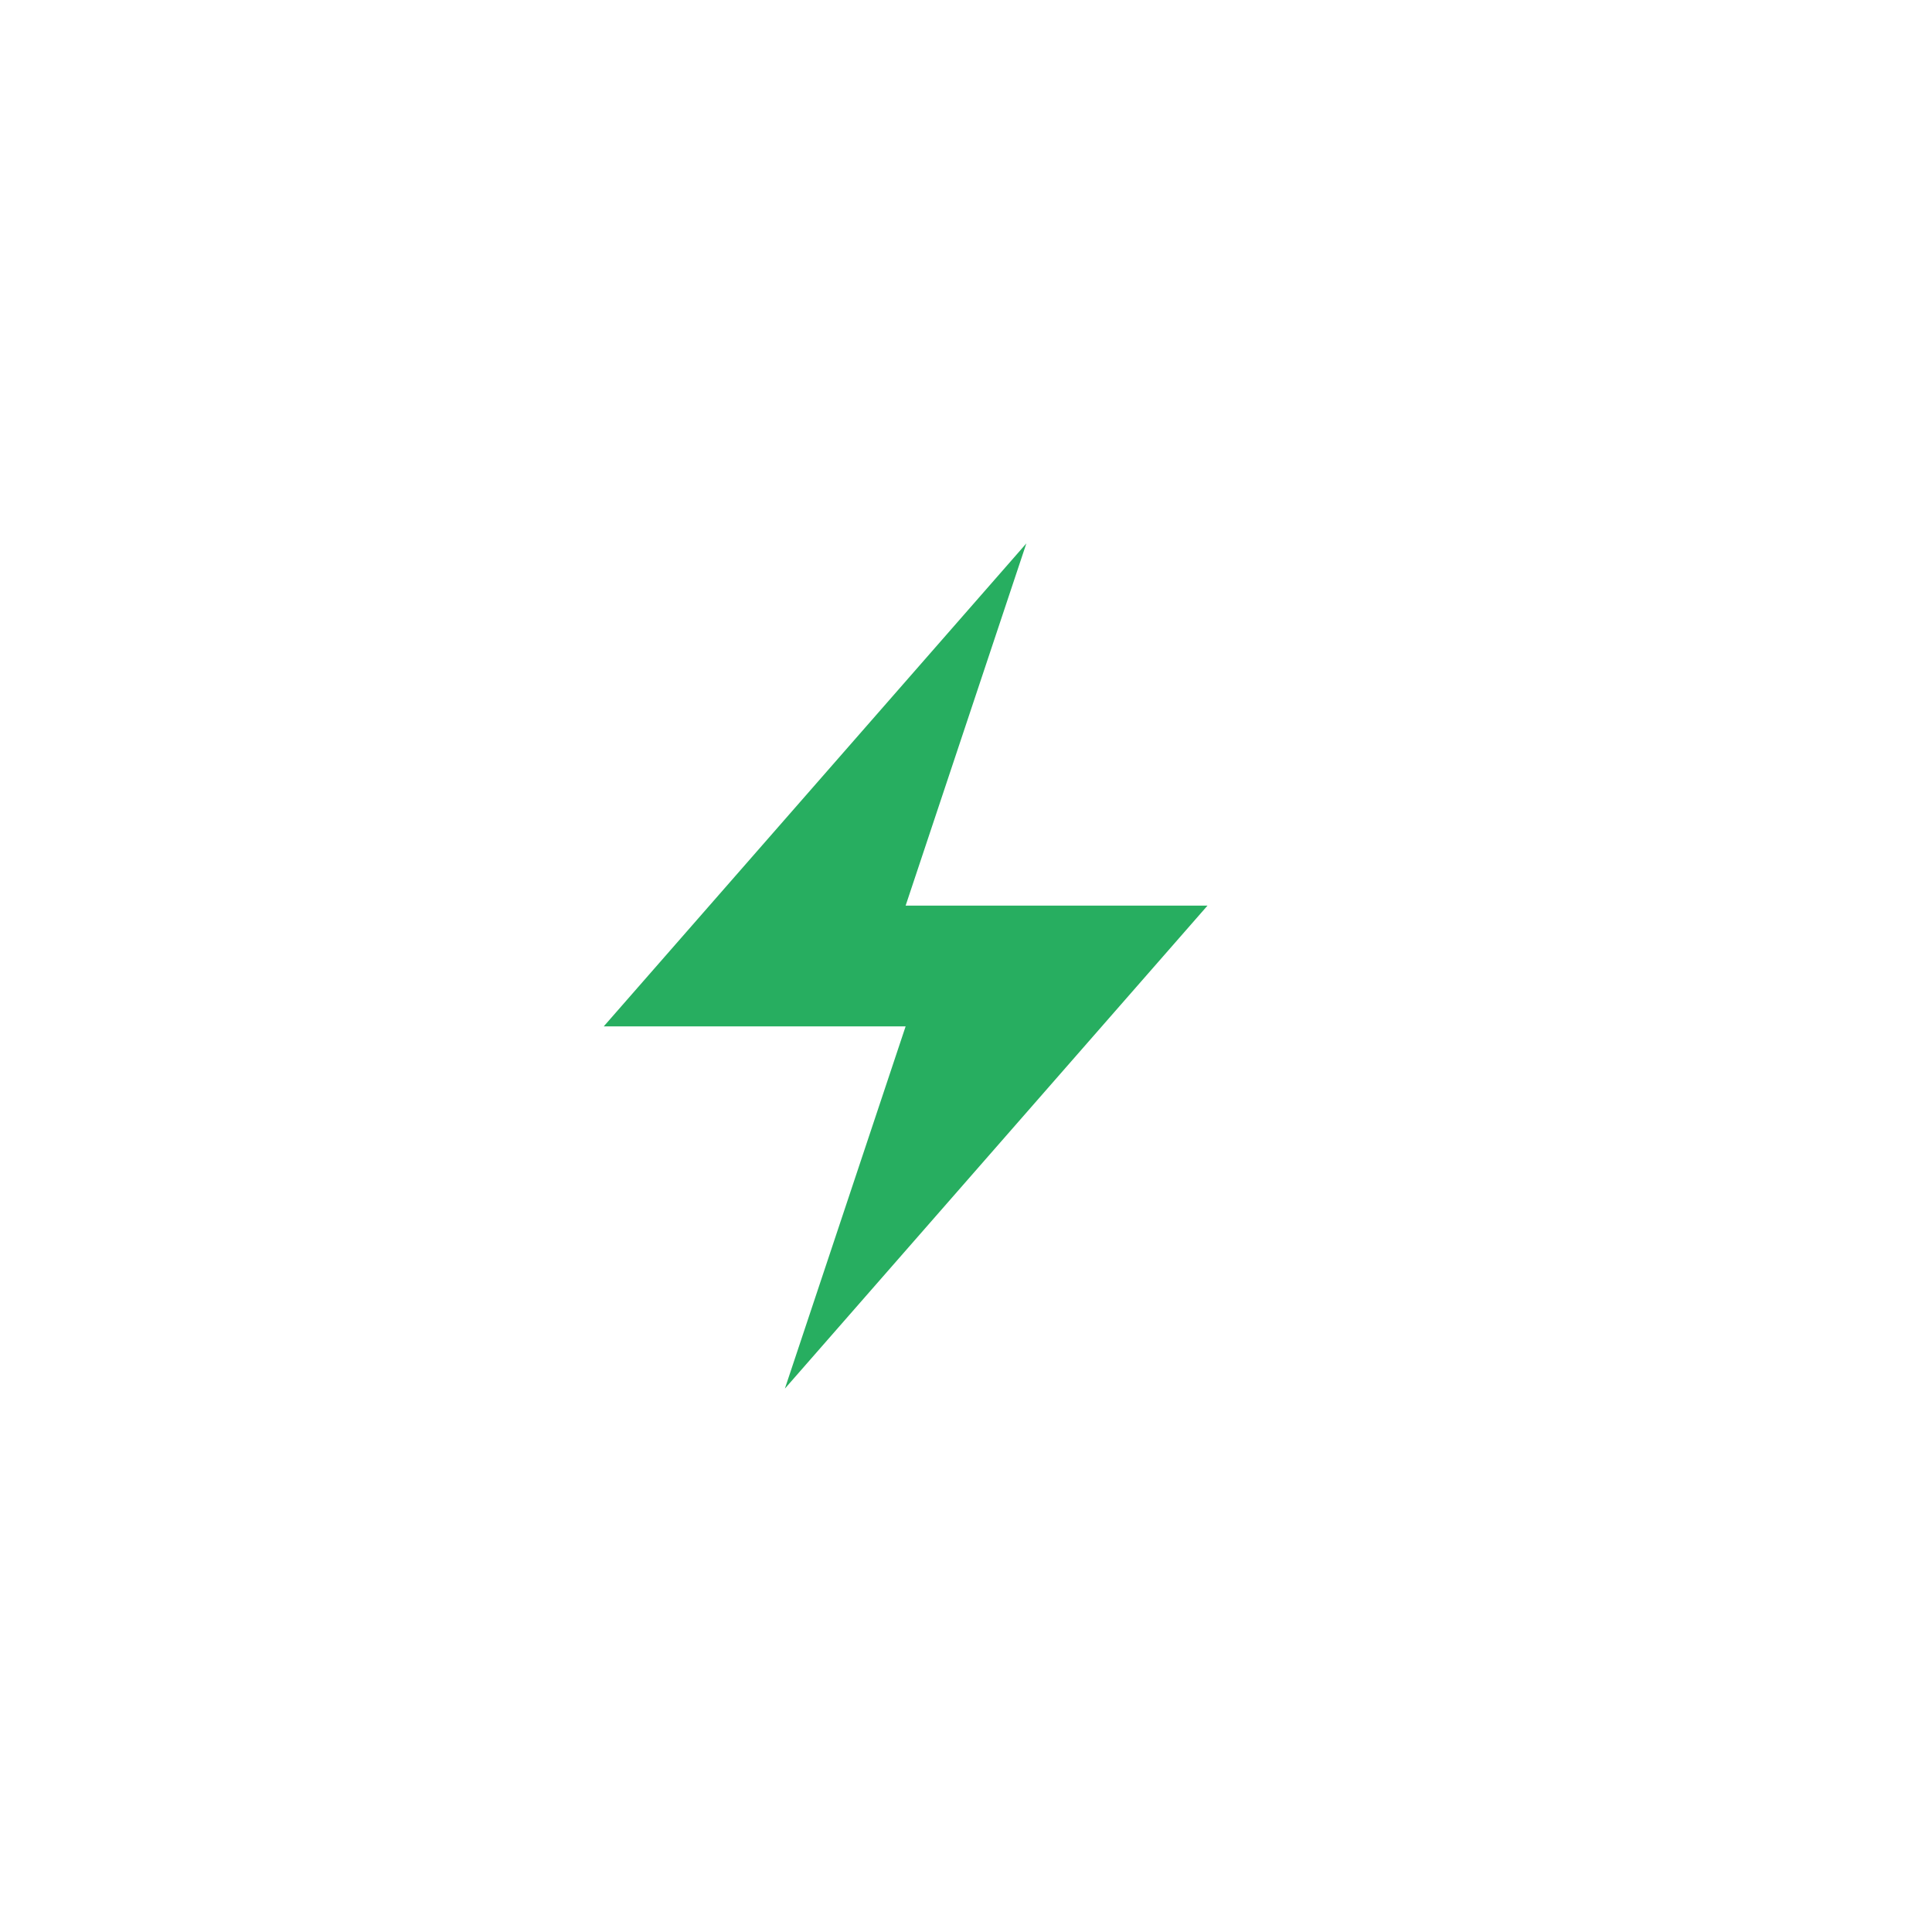
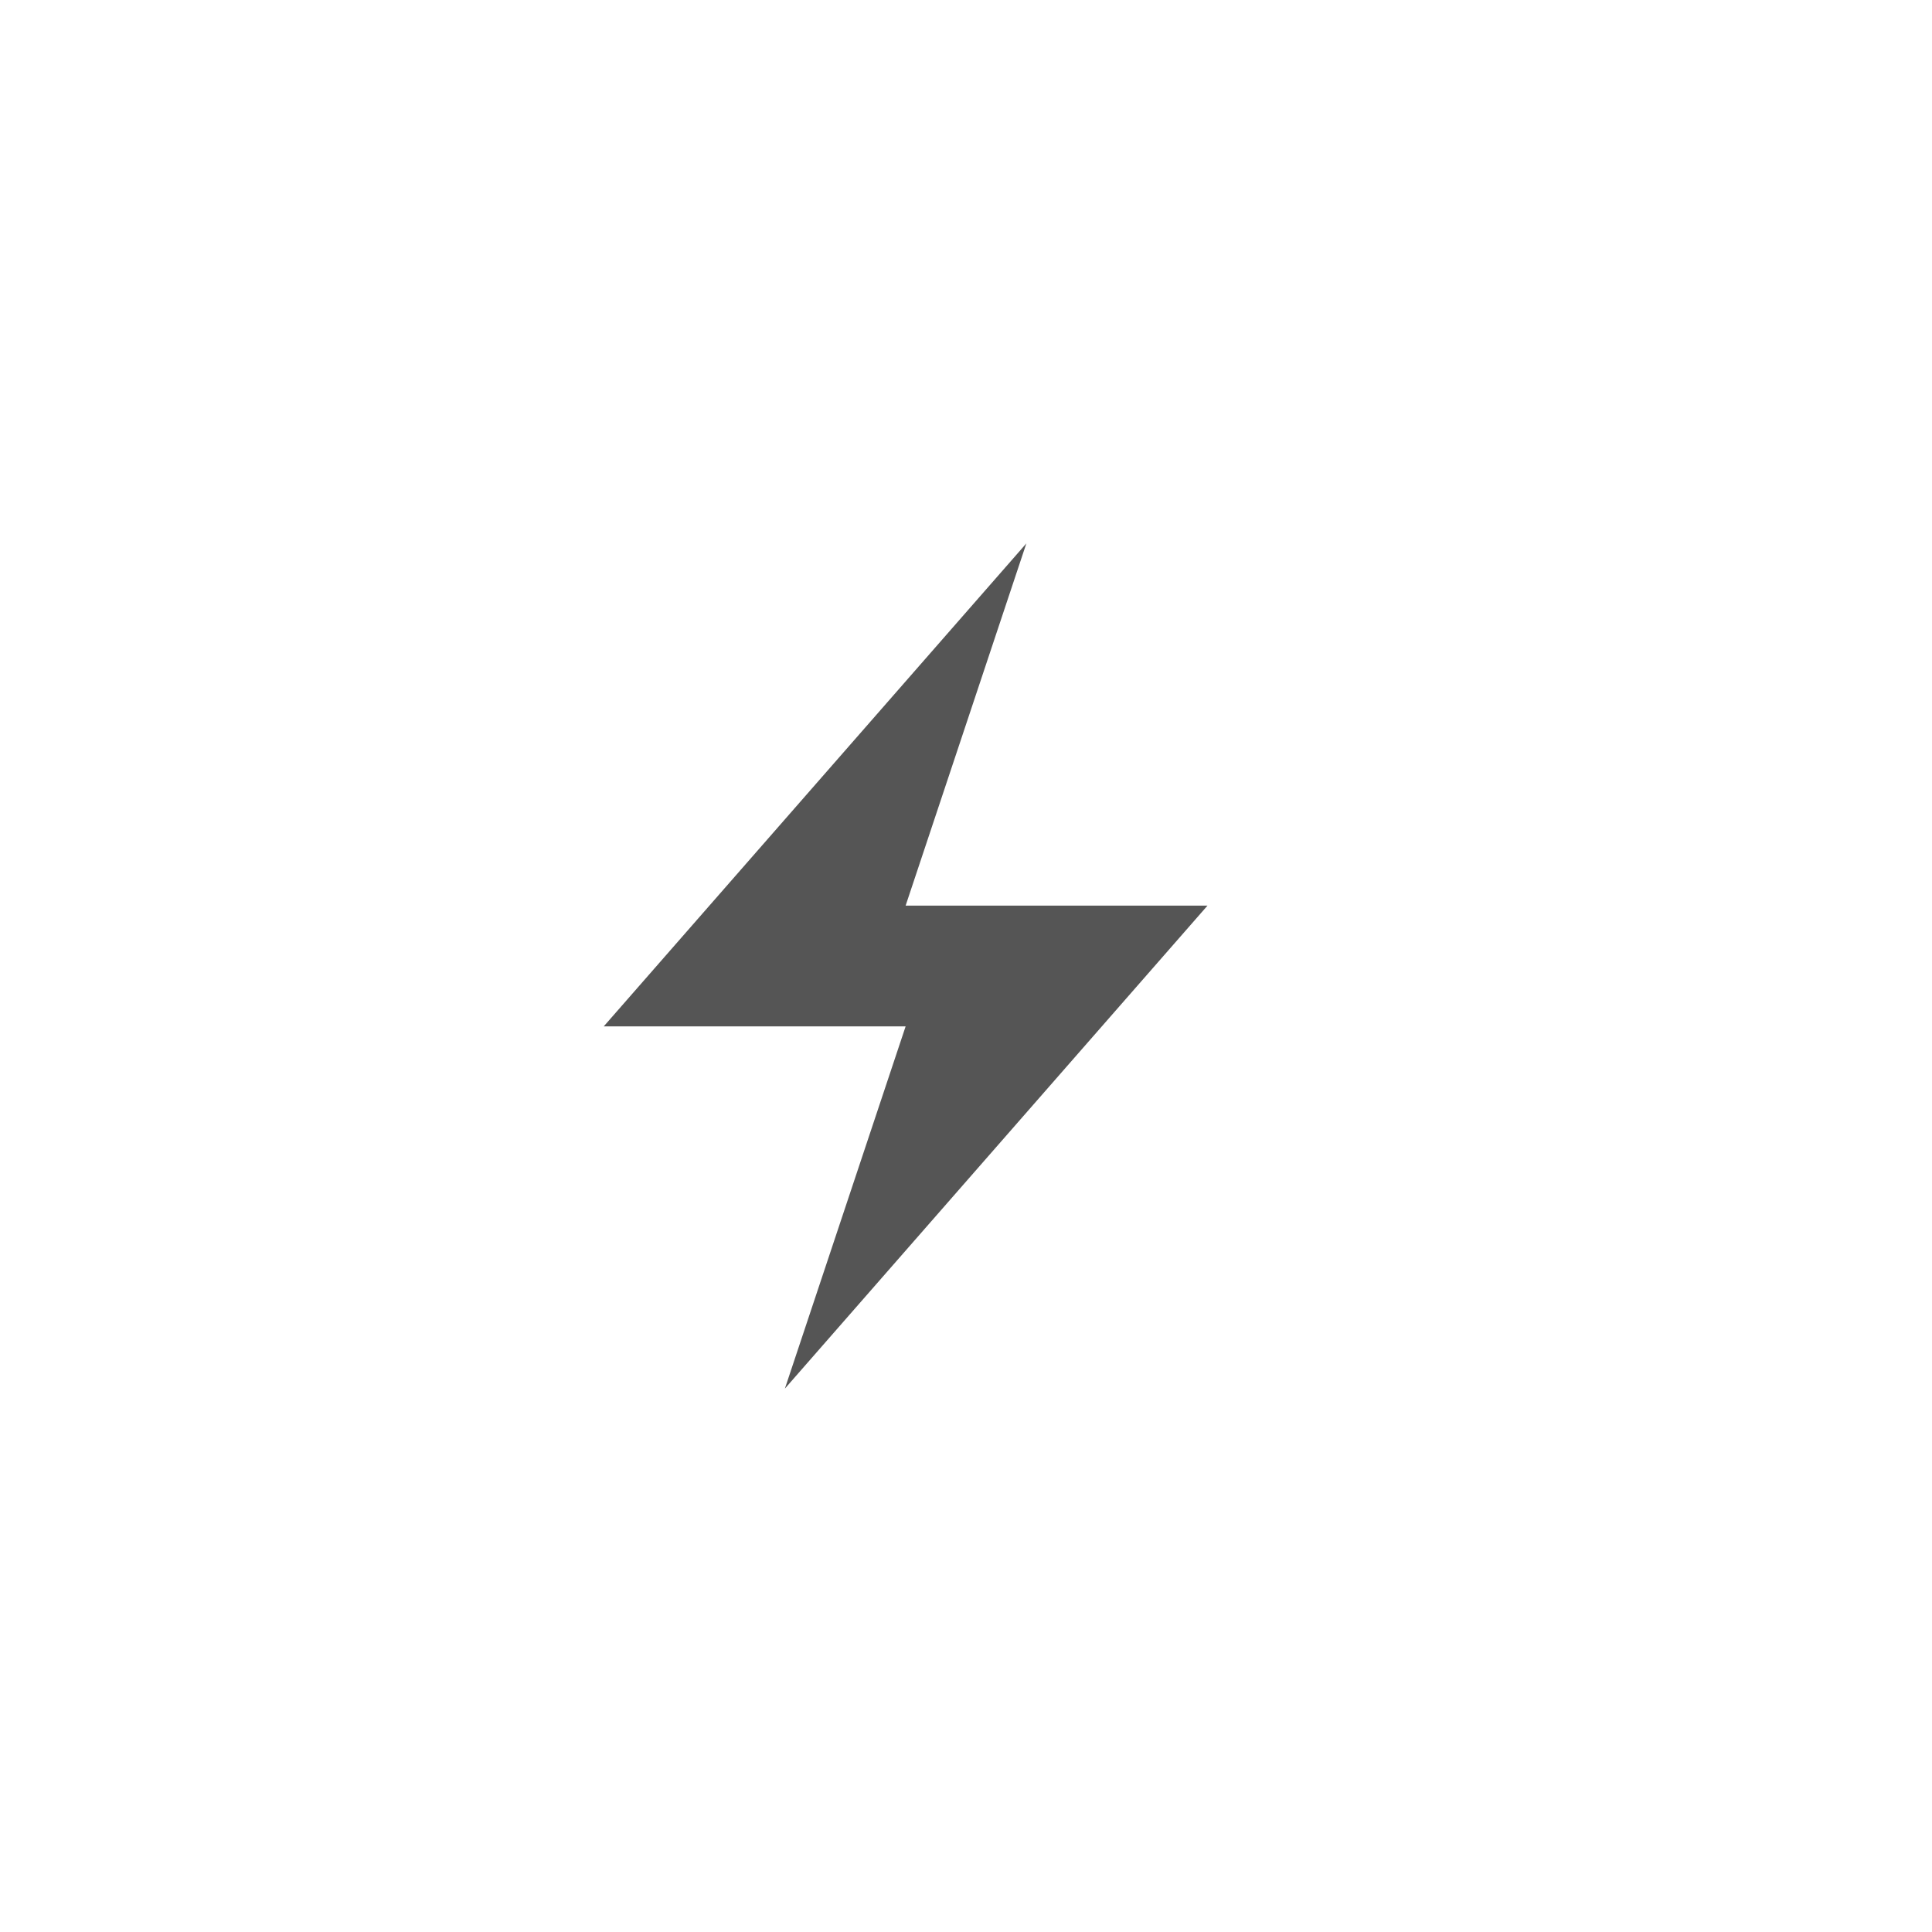
<svg xmlns="http://www.w3.org/2000/svg" width="32" height="32" version="1.1">
  <style id="current-color-scheme" type="text/css">.ColorScheme-PositiveText {
-             color:#27ae60;
+             color:#555;
        }
        .ColorScheme-NegativeText {
            color:#fff;
        }</style>
  <path class="ColorScheme-PositiveText" d="m17 9-7 8h5l-2 6 7-8h-5z" fill="currentColor" />
  <path class="ColorScheme-NegativeText" d="m4.5 8c-2.493 0-4.5 2.007-4.5 4.5v7c0 2.493 2.007 4.5 4.5 4.5h20c2.493 0 4.5-2.007 4.5-4.5v-7c0-2.493-2.007-4.5-4.5-4.5zm0 1h20c1.939 0 3.5 1.561 3.5 3.5v7c0 1.939-1.561 3.5-3.5 3.5h-20c-1.939 0-3.5-1.561-3.5-3.5v-7c0-1.939 1.561-3.5 3.5-3.5zm25.5 4.5v5a2 2.5 0 0 0 2-2.5 2 2.5 0 0 0-2-2.5z" fill="currentColor" opacity=".45" />
  <rect class="ColorScheme-NegativeText" x="2" y="10" width="5" height="12" rx="2.5" ry="2.5" fill="currentColor" />
</svg>
